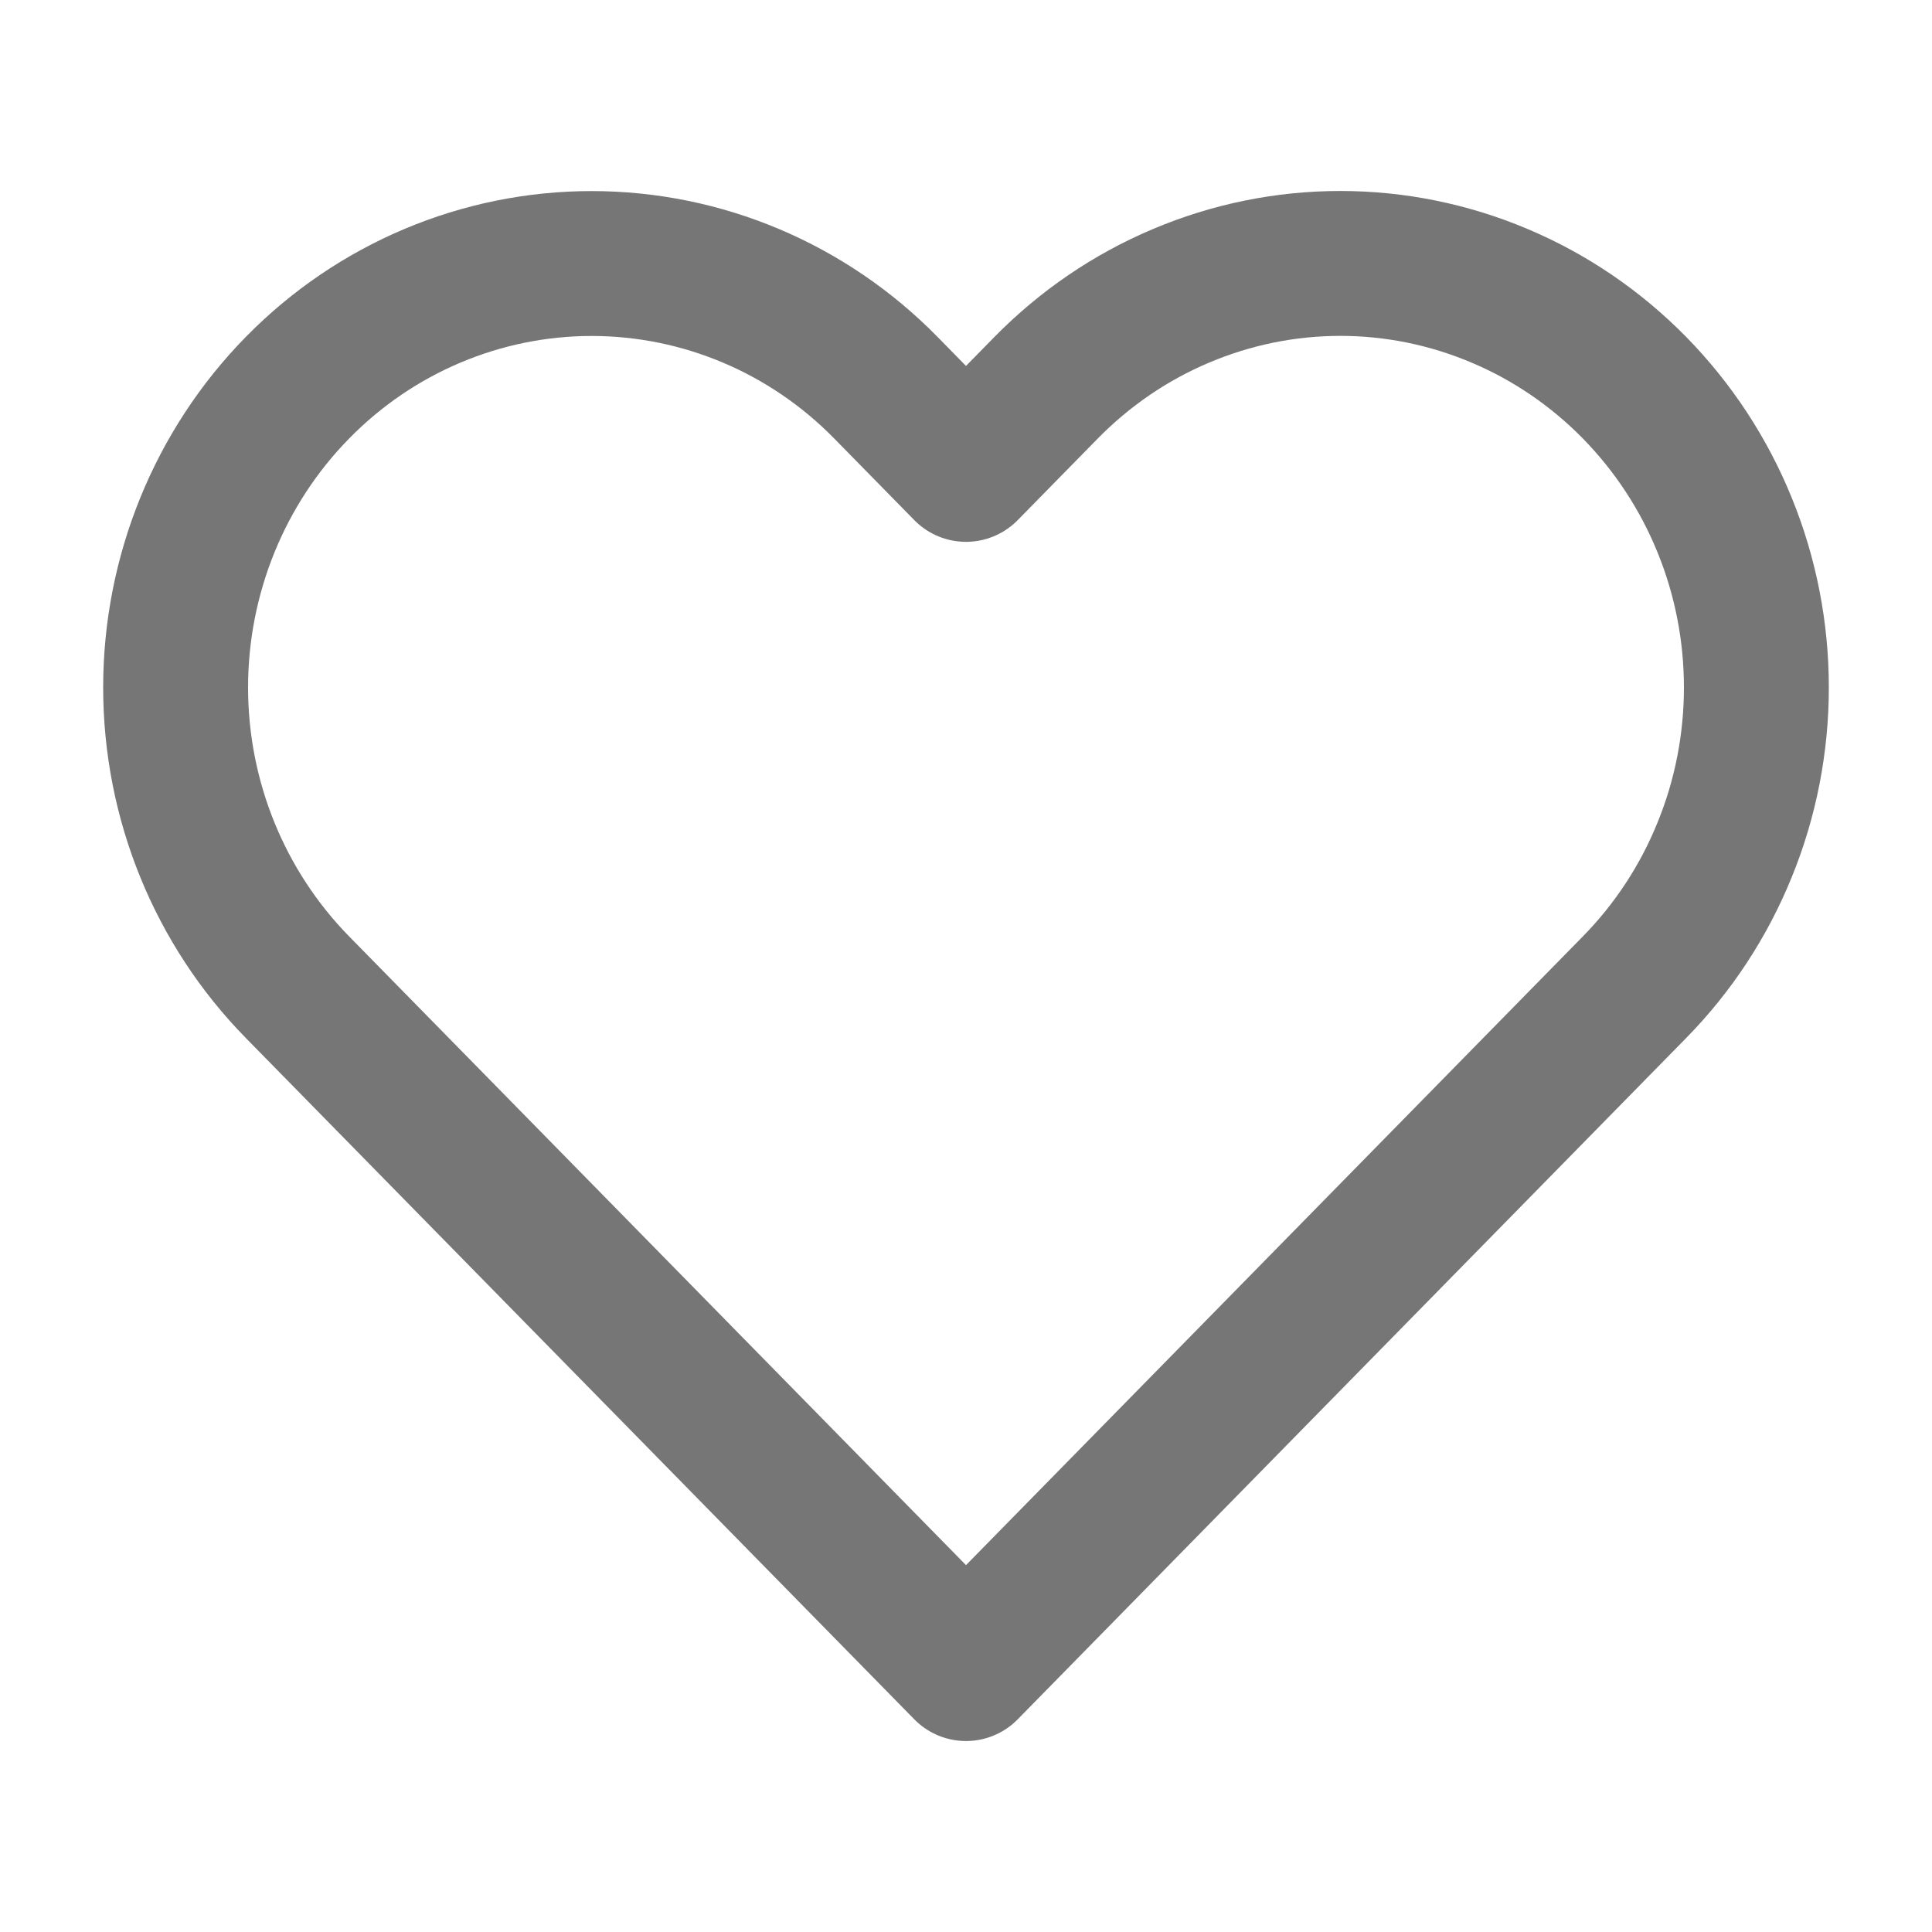
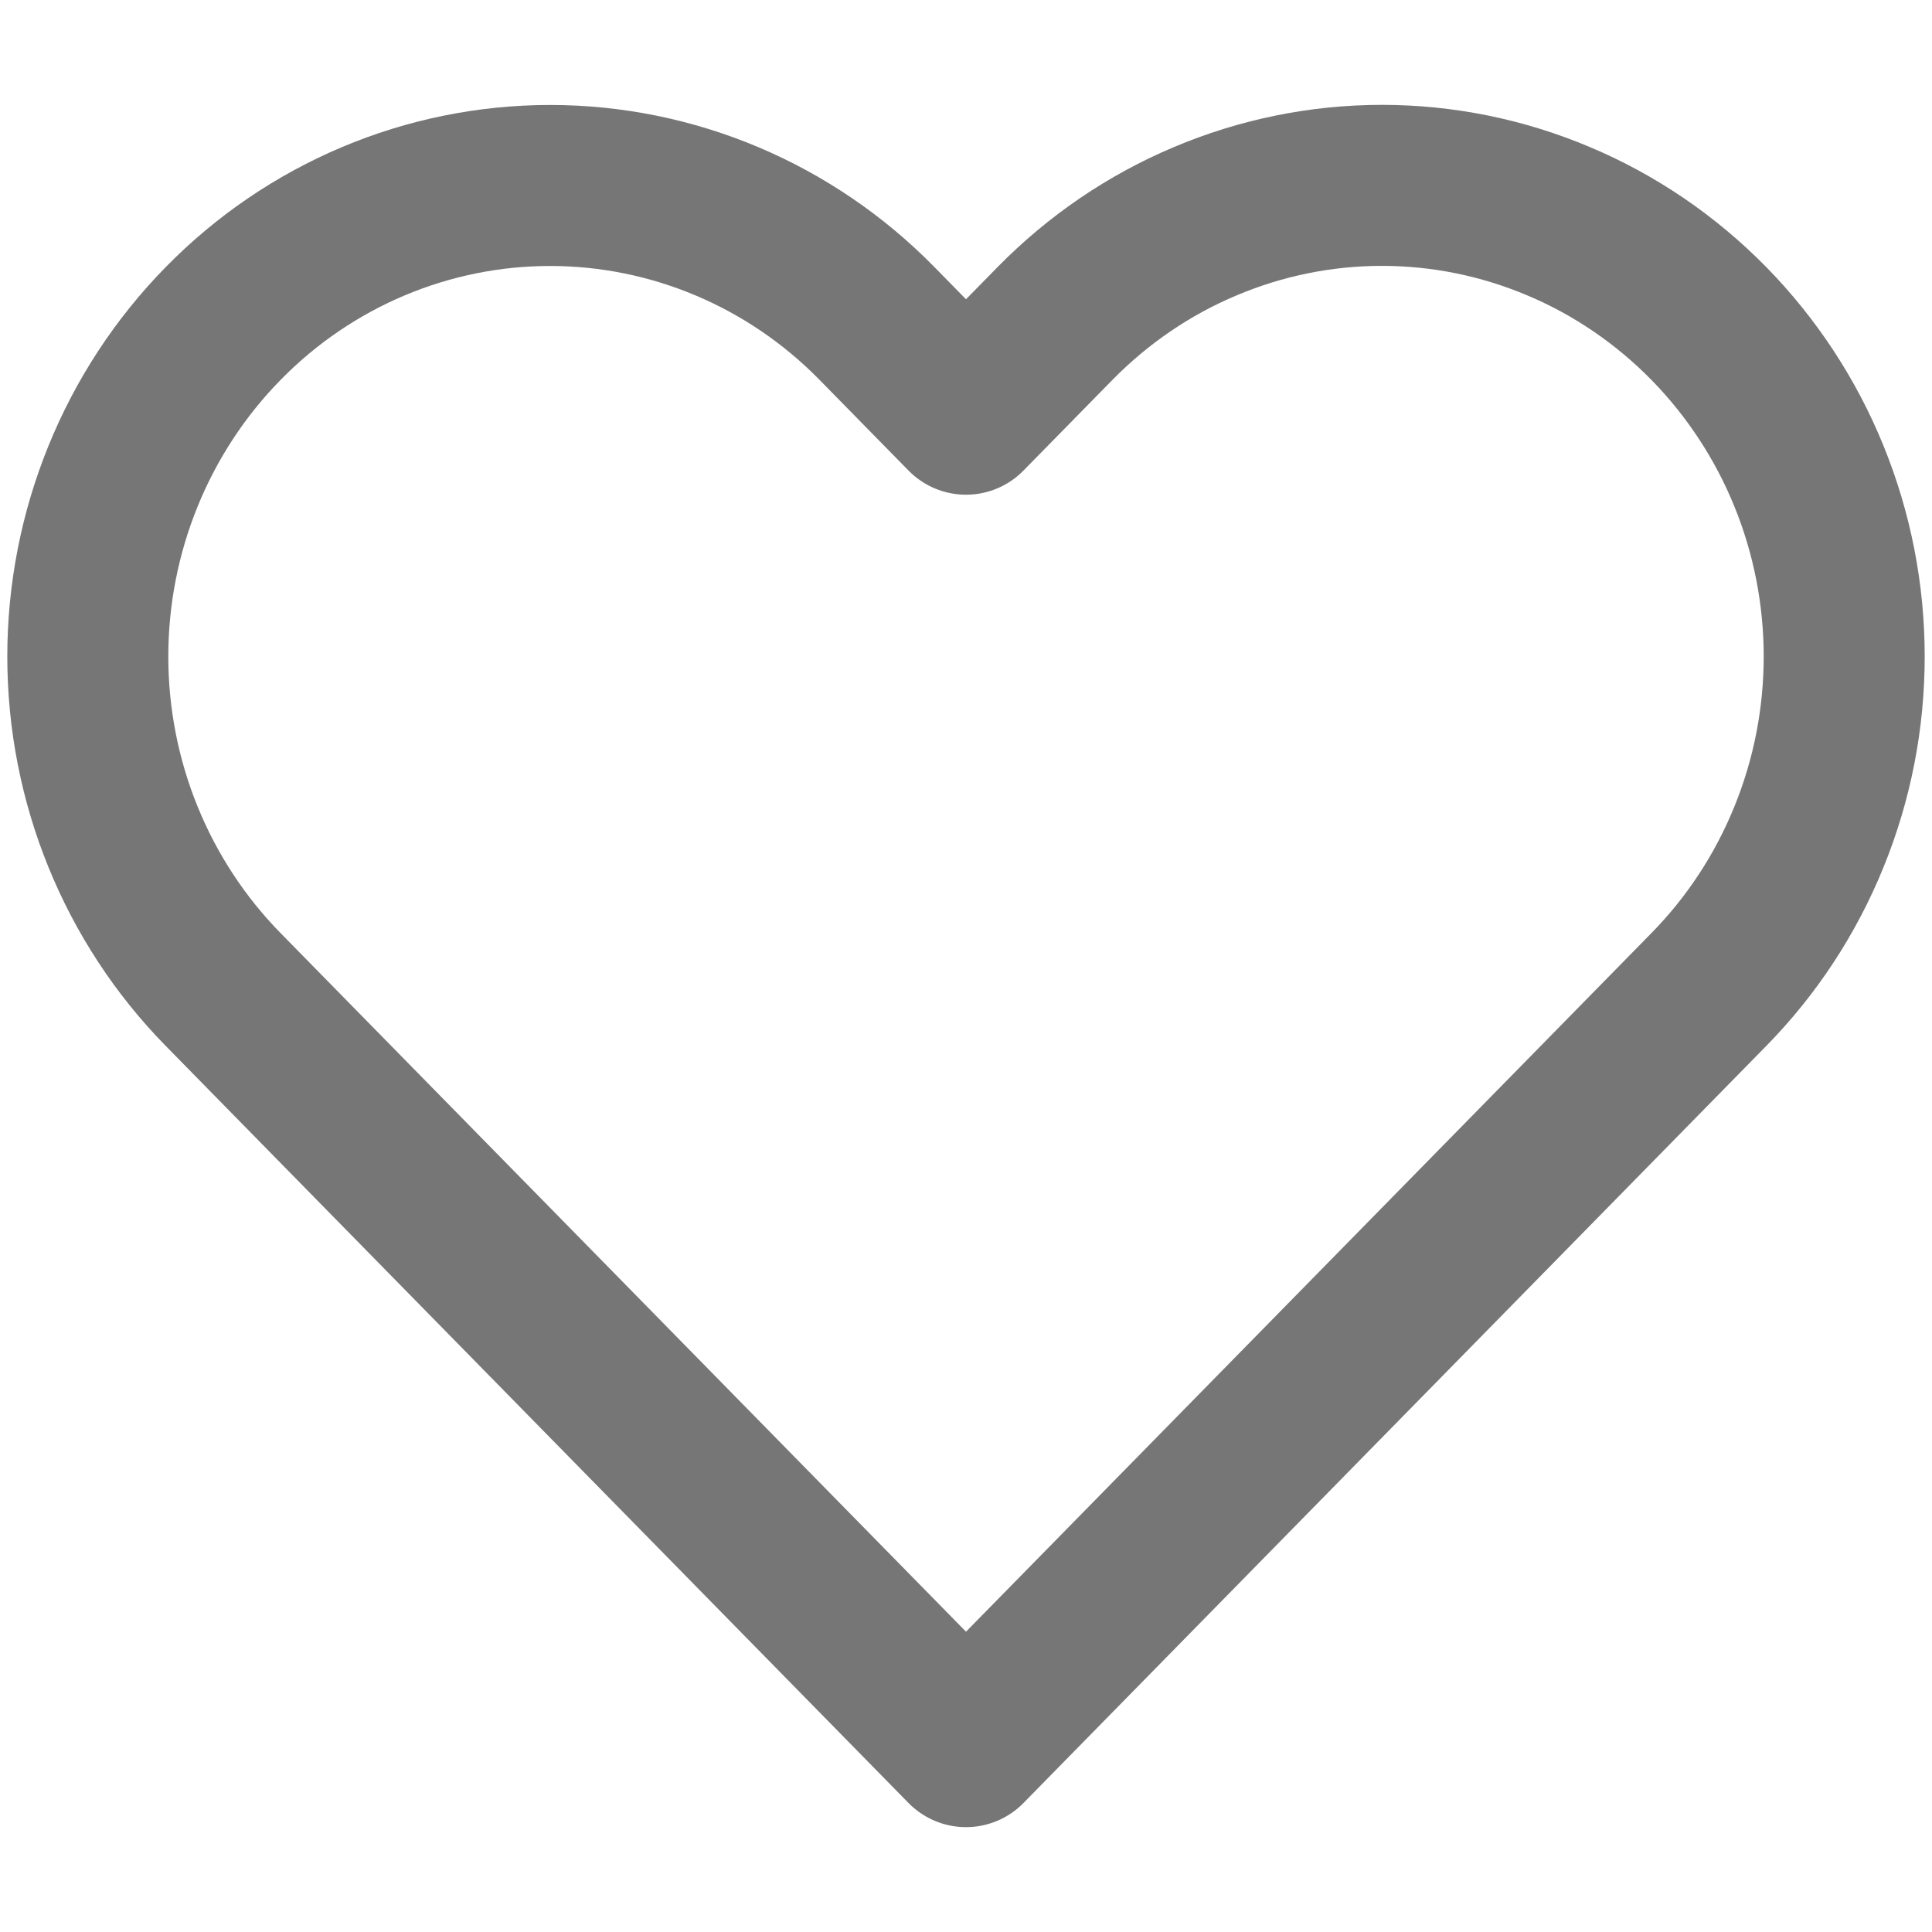
- <svg xmlns="http://www.w3.org/2000/svg" width="20" height="20" viewBox="0 0 20 20" fill="none">
-   <path d="M16.92 4.013C16.52 3.606 16.046 3.282 15.523 3.062C15.001 2.841 14.441 2.727 13.875 2.727C13.309 2.727 12.749 2.841 12.227 3.062C11.704 3.282 11.23 3.606 10.83 4.013L10 4.859L9.17 4.013C8.363 3.19 7.267 2.728 6.125 2.728C4.983 2.728 3.887 3.19 3.08 4.013C2.272 4.836 1.818 5.953 1.818 7.117C1.818 8.281 2.272 9.397 3.08 10.22L3.91 11.066L10 17.273L16.09 11.066L16.92 10.22C17.32 9.813 17.638 9.329 17.854 8.796C18.071 8.264 18.182 7.693 18.182 7.117C18.182 6.54 18.071 5.97 17.854 5.437C17.638 4.905 17.32 4.421 16.92 4.013Z" stroke="#767676" stroke-width="1.5" stroke-linecap="round" stroke-linejoin="round" />
+ <svg xmlns="http://www.w3.org/2000/svg" width="18" height="18" viewBox="0 0 18 18" fill="none">
+   <path d="M15.92 3.013C15.52 2.606 15.046 2.282 14.523 2.062C14.001 1.841 13.441 1.727 12.875 1.727C12.309 1.727 11.749 1.841 11.227 2.062C10.704 2.282 10.23 2.606 9.83 3.013L9 3.859L8.17 3.013C7.363 2.19 6.267 1.728 5.125 1.728C3.983 1.728 2.887 2.19 2.08 3.013C1.272 3.836 0.818 4.953 0.818 6.117C0.818 7.281 1.272 8.397 2.08 9.22L2.91 10.066L9 16.273L15.09 10.066L15.92 9.22C16.32 8.813 16.638 8.329 16.854 7.796C17.071 7.264 17.182 6.693 17.182 6.117C17.182 5.54 17.071 4.97 16.854 4.437C16.638 3.905 16.32 3.421 15.92 3.013Z" stroke="#767676" stroke-width="1.5" stroke-linecap="round" stroke-linejoin="round" />
</svg>
